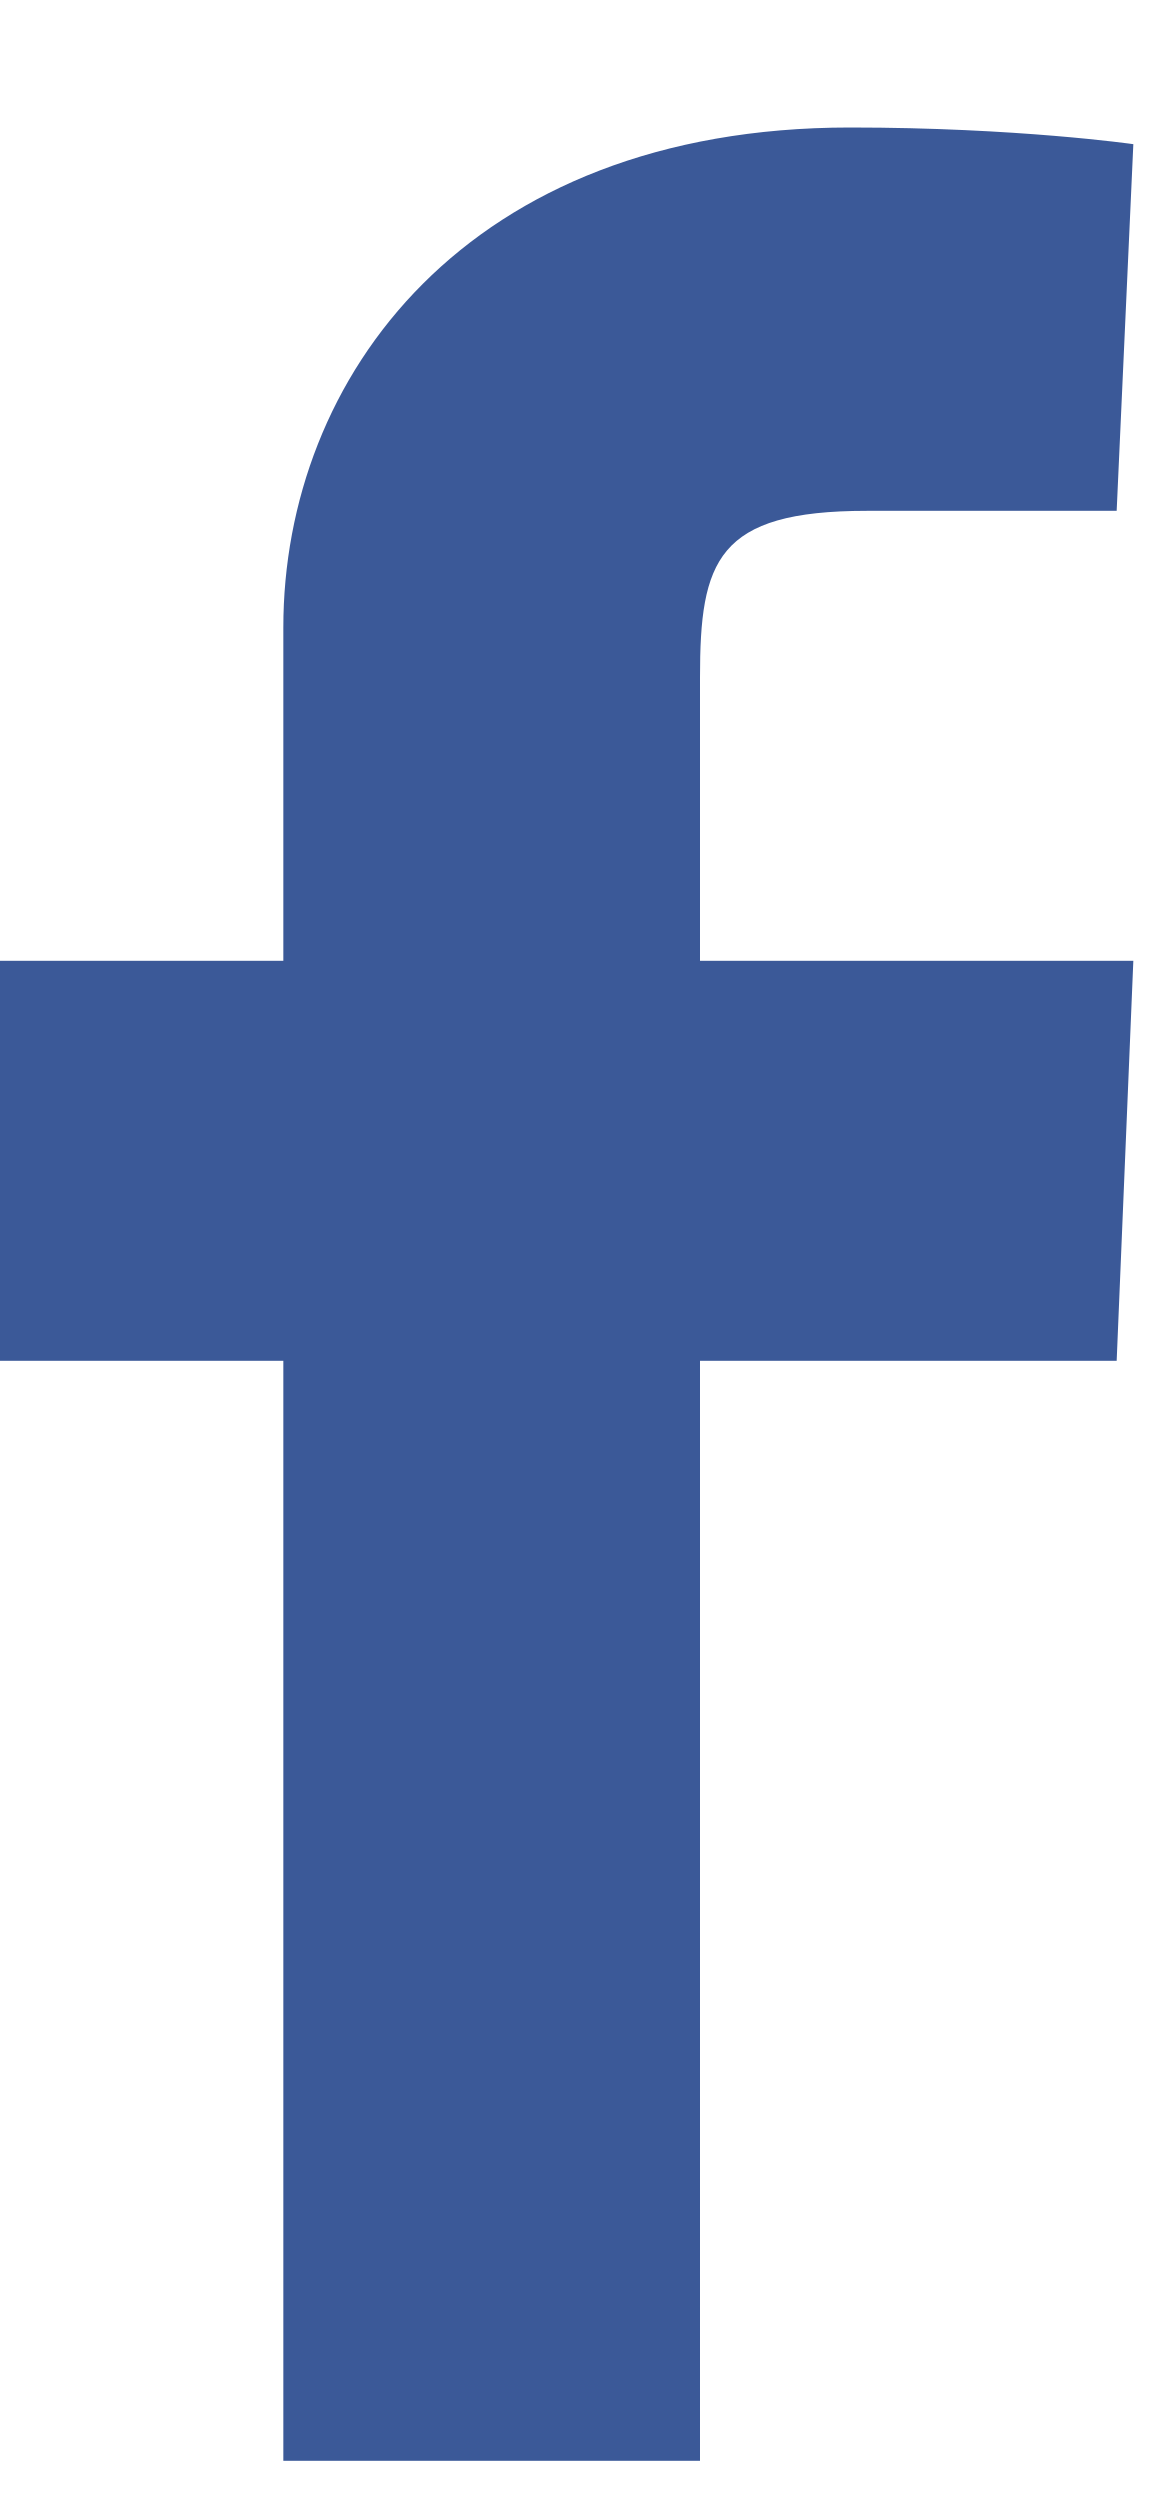
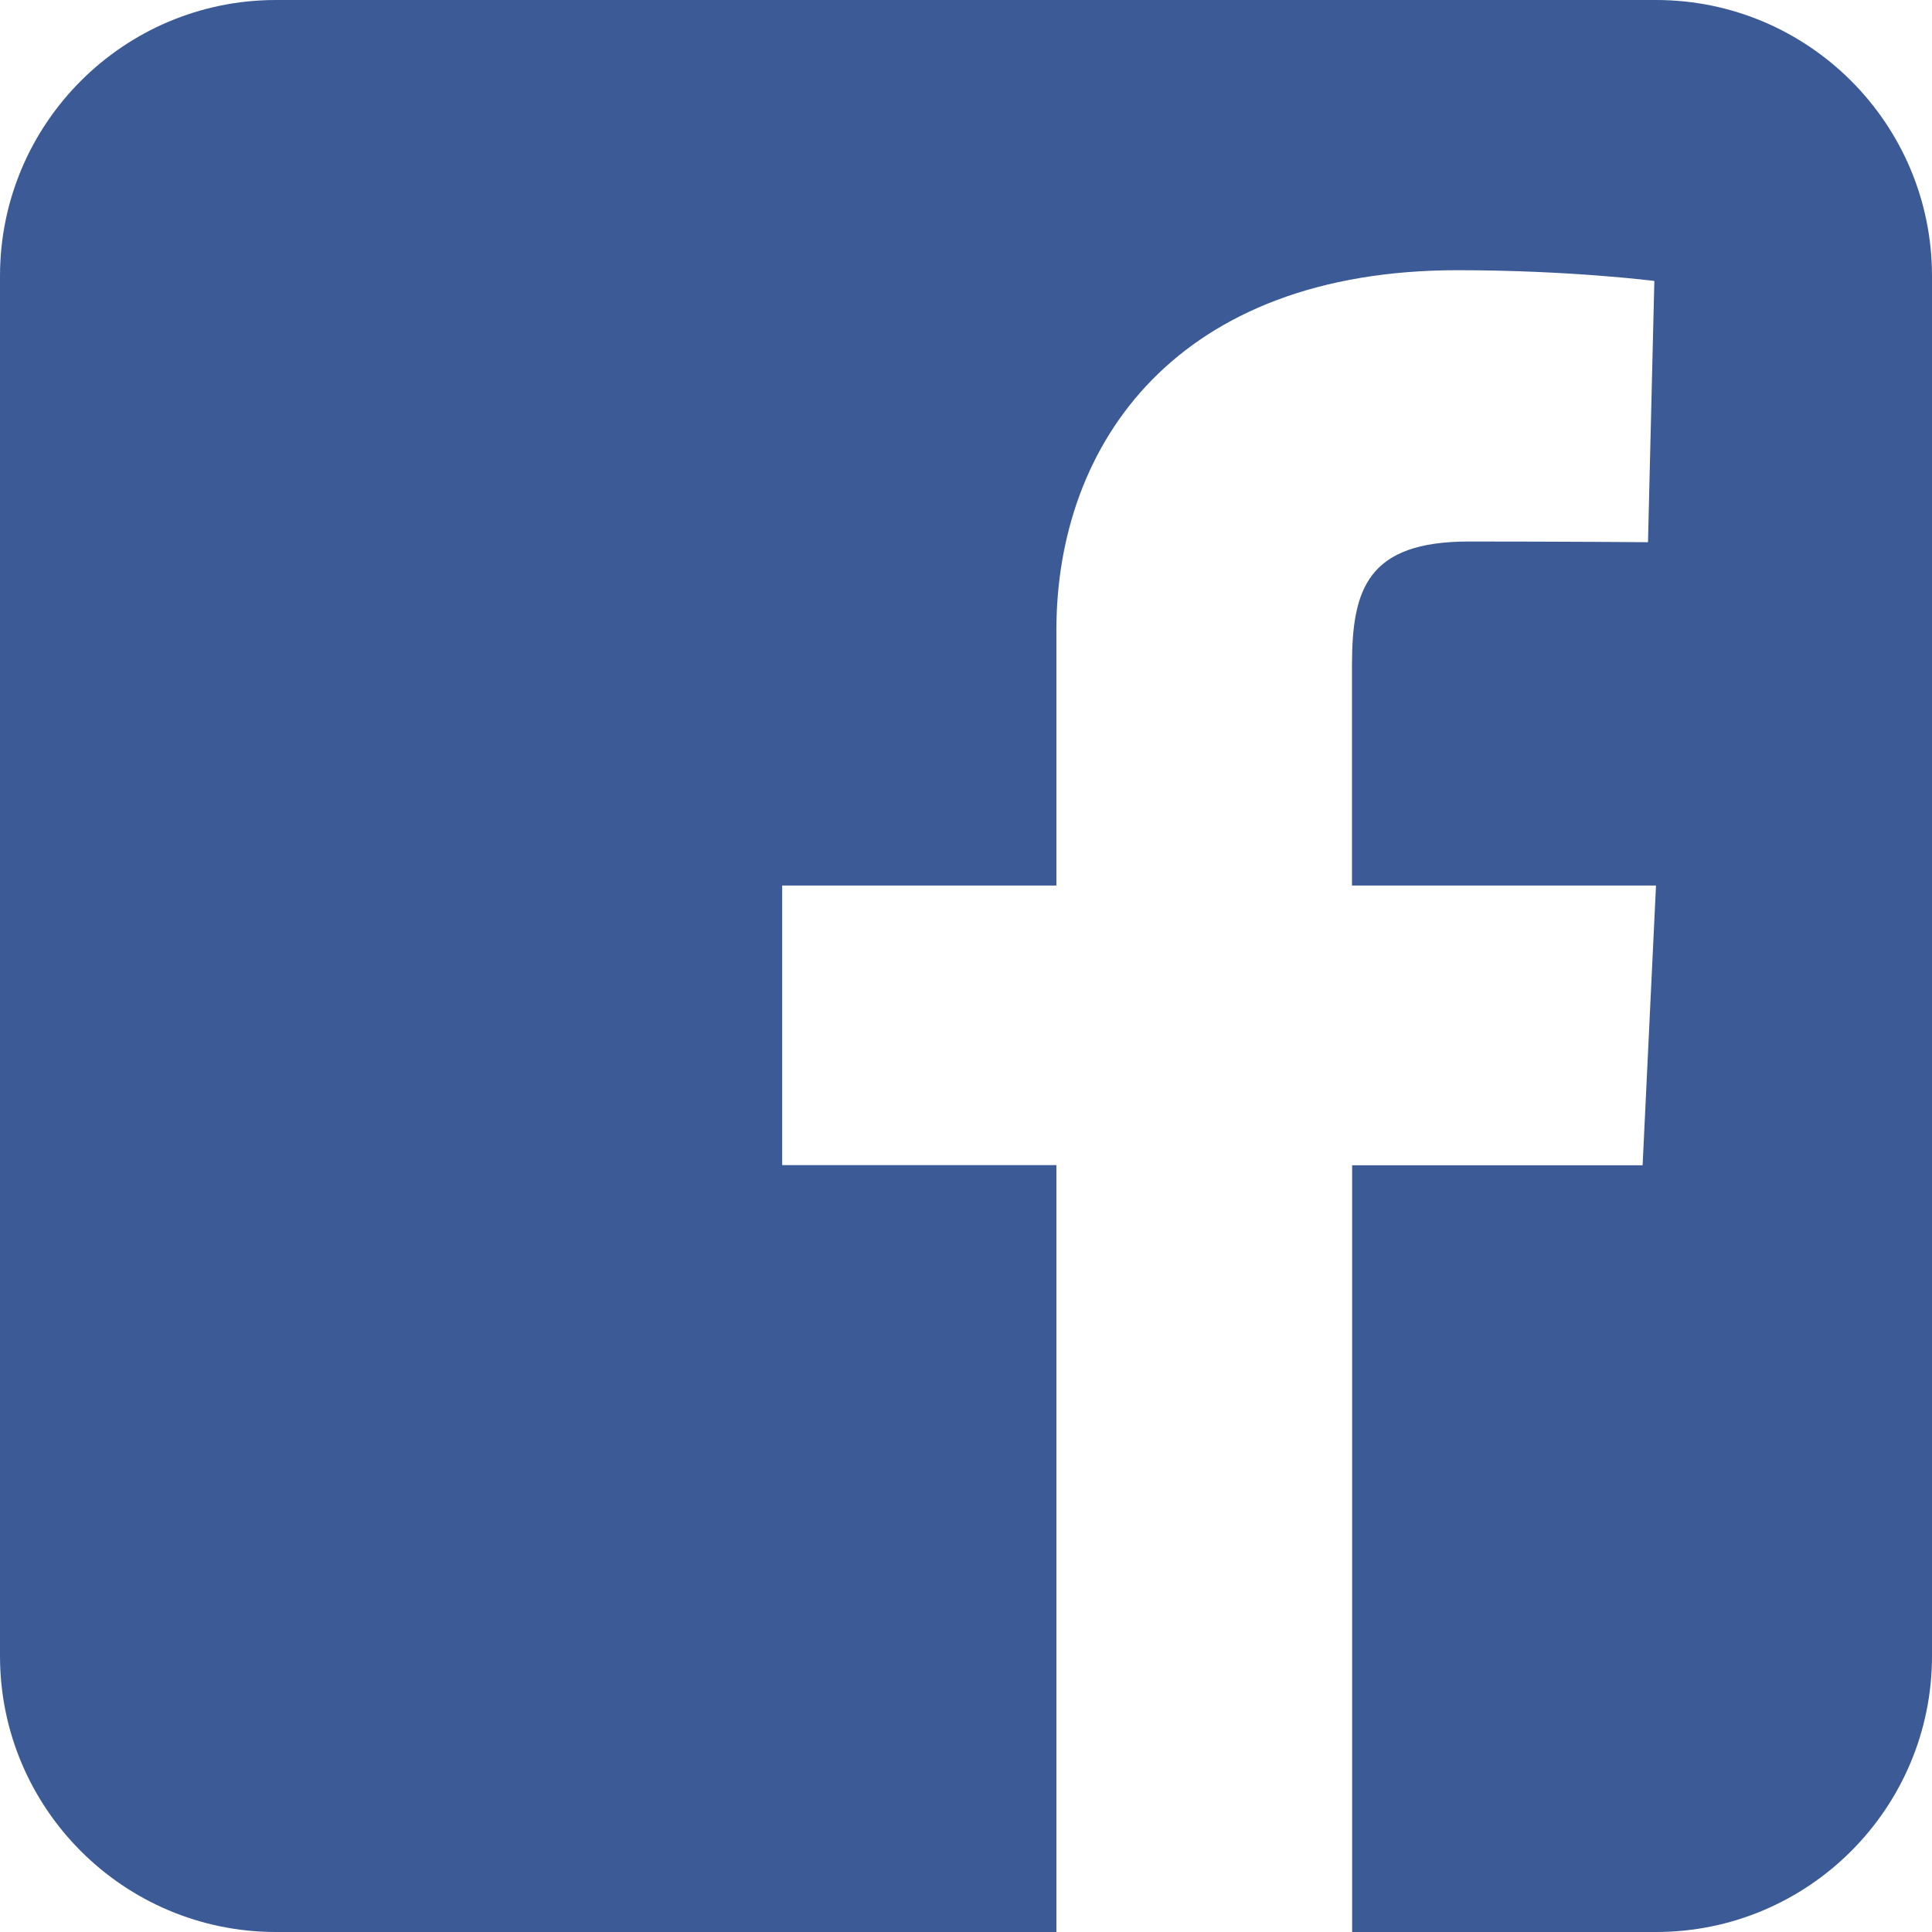
- <svg xmlns="http://www.w3.org/2000/svg" width="7px" height="15px" viewBox="0 0 7 15" version="1.1">
+ <svg xmlns="http://www.w3.org/2000/svg" width="14px" height="14px" viewBox="0 0 14 14" version="1.1">
  <defs />
  <g id="single" stroke="none" stroke-width="1" fill="none" fill-rule="evenodd">
-     <g id="Desktop" transform="translate(-148, -593)" fill="#3B5998">
-       <g id="btn_fb" transform="translate(133, 587)">
-         <path d="M19.2,11.865 L19.2,10.165 C19.2,10.165 19.2,10.165 19.2,10.065 C19.2,9.365 19.3,9.065 20.2,9.065 L21.7,9.065 L21.8,6.865 C21.8,6.865 21.1,6.765 20.1,6.765 C17.8,6.765 16.7,8.265 16.7,9.765 L16.7,11.765 L15,11.765 L15,14.165 L16.7,14.165 L16.7,20.765 L19.2,20.765 L19.2,14.165 L21.7,14.165 L21.8,11.765 L19.2,11.765 L19.2,11.865 L19.2,11.865 Z" id="icon_fb" />
-       </g>
+     <g id="Desktop" transform="translate(-146, -596)" fill="#3C5A96">
+       <path d="M158,596 L148,596 C146.896,596 146,596.896 146,598 L146,608 C146,609.104 146.896,610 148,610 L153.655,610 L153.655,604.443 L151.668,604.443 L151.668,602.417 L153.655,602.417 L153.655,600.567 C153.655,599.207 154.534,597.958 156.562,597.958 C157.381,597.958 157.988,598.036 157.988,598.036 L157.942,599.929 C157.942,599.929 157.322,599.924 156.645,599.924 C155.916,599.924 155.797,600.261 155.797,600.818 L155.797,600.912 L155.797,600.914 L155.797,602.417 L158,602.417 L157.903,604.444 L155.798,604.444 L155.798,610 L158,610 C159.104,610 160,609.104 160,608 L160,598 C160,596.896 159.104,596 158,596 L158,596 Z" id="icon_fb" />
    </g>
  </g>
</svg>
